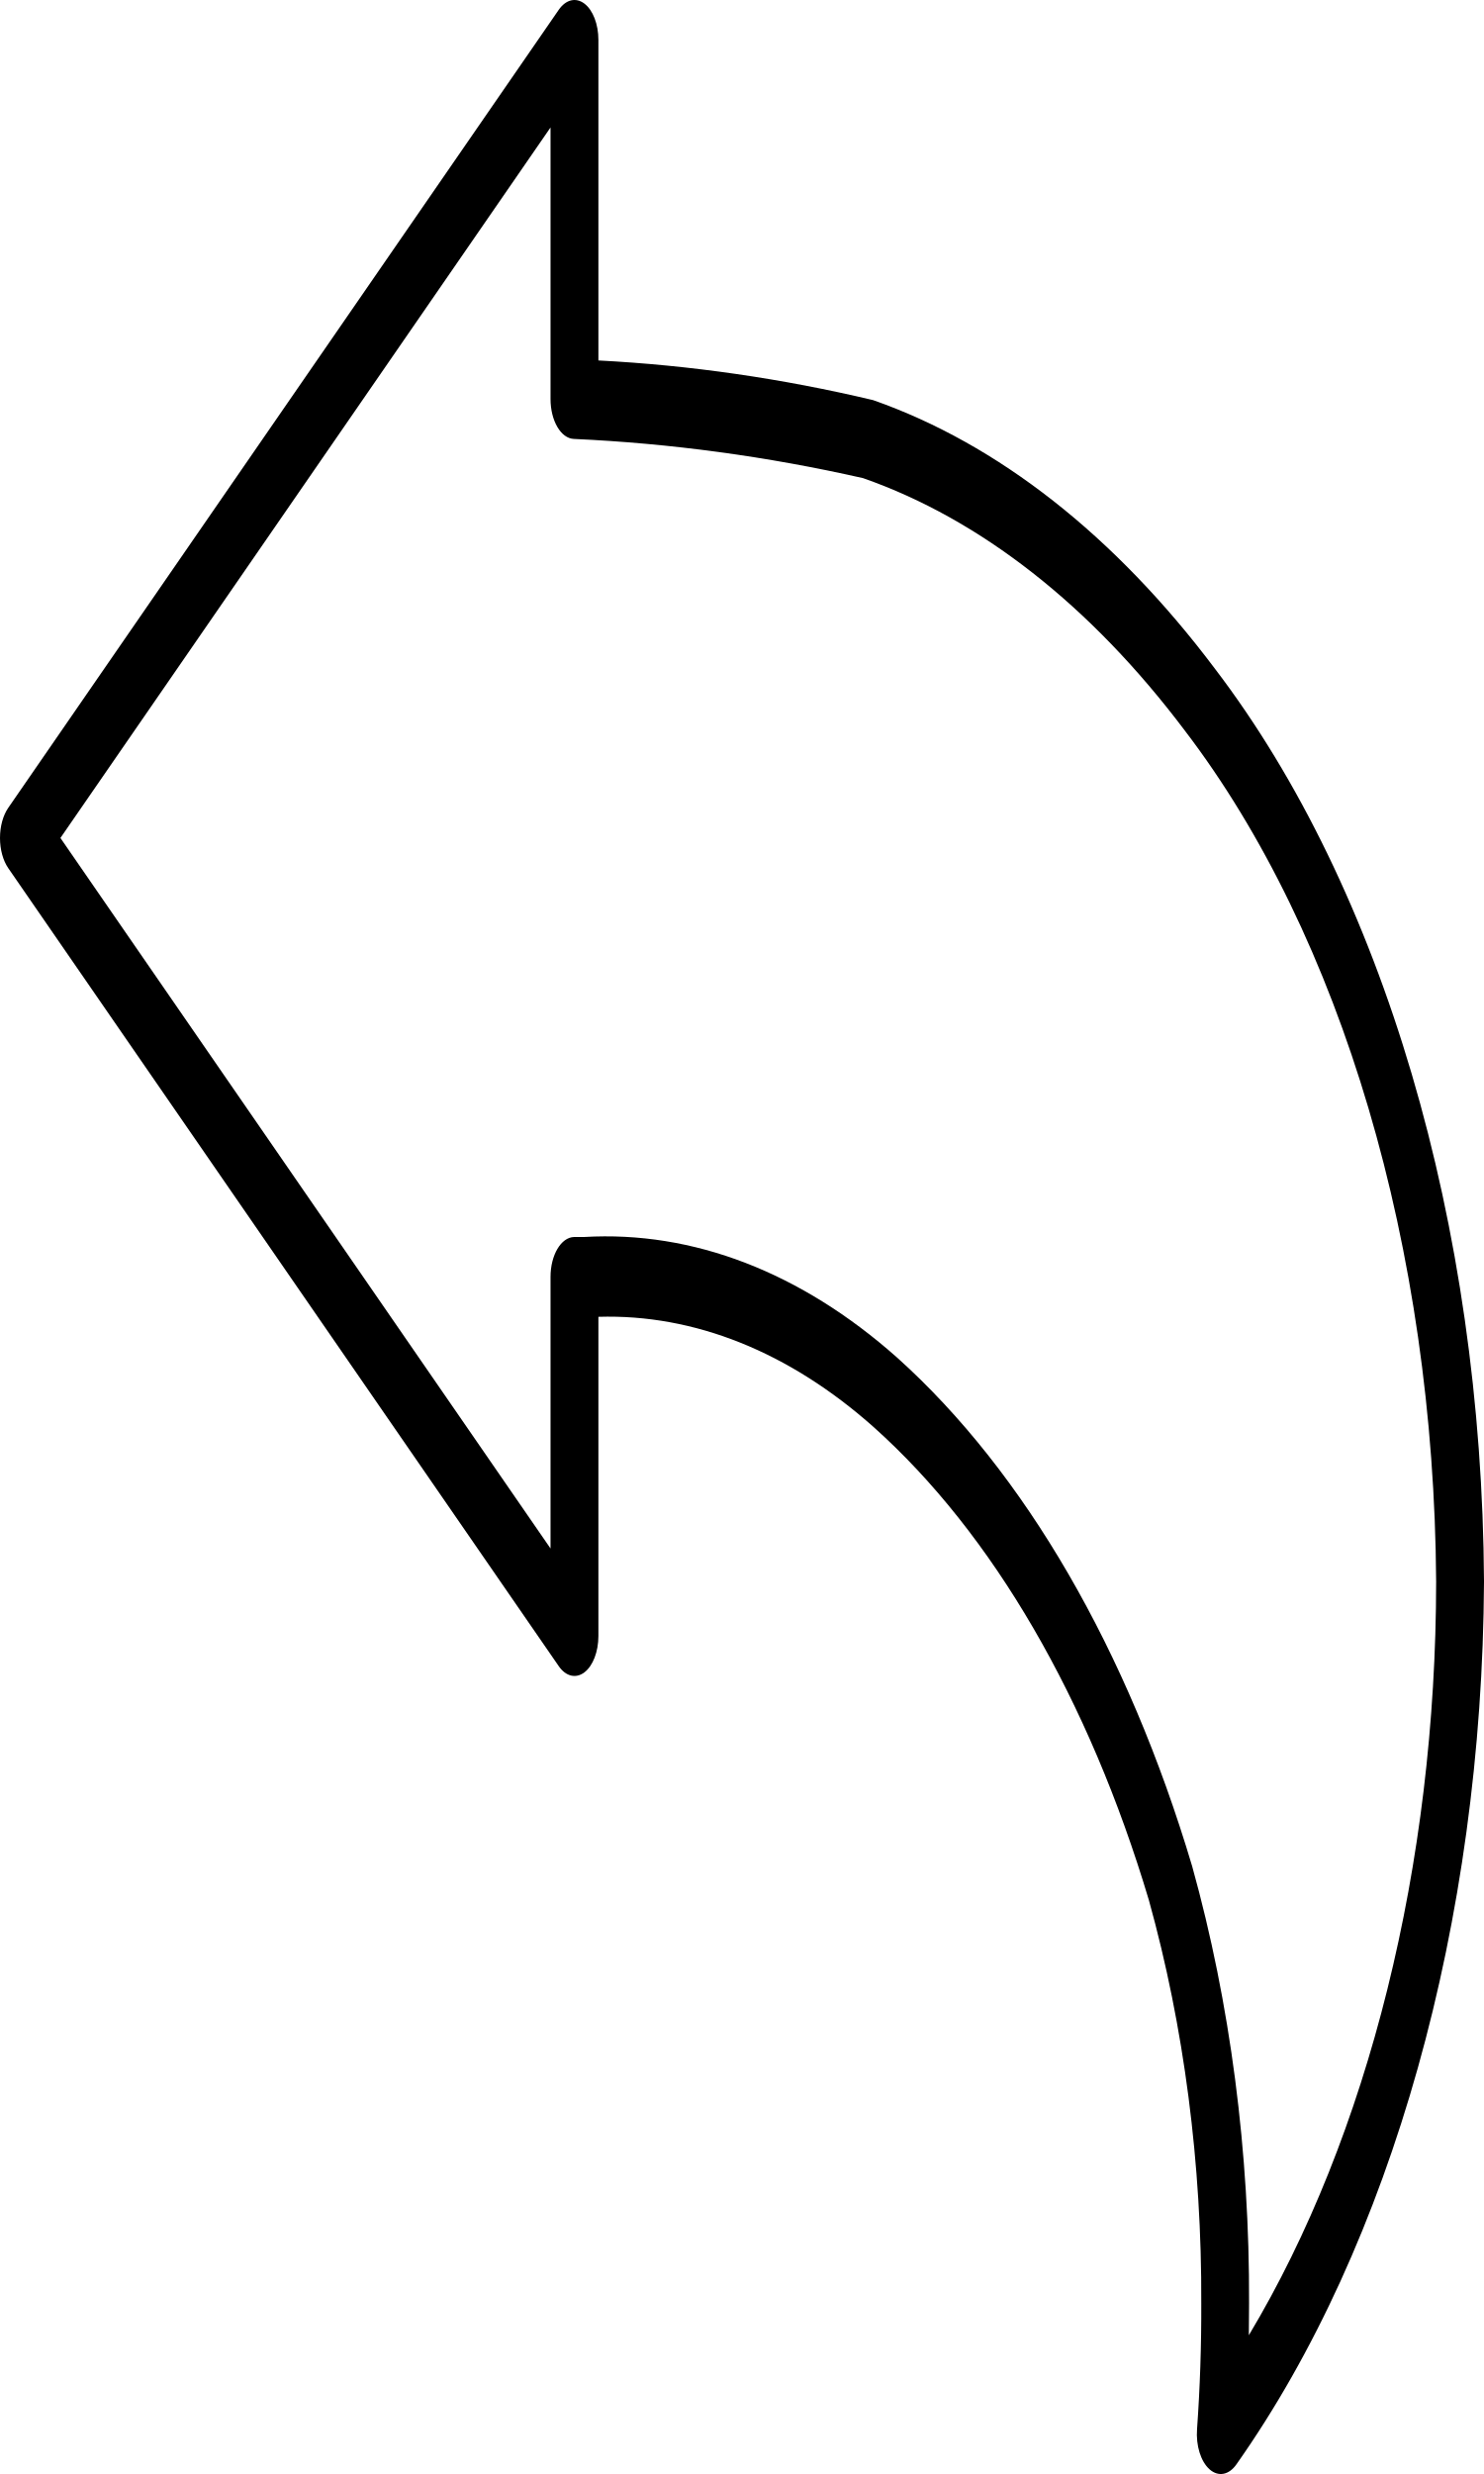
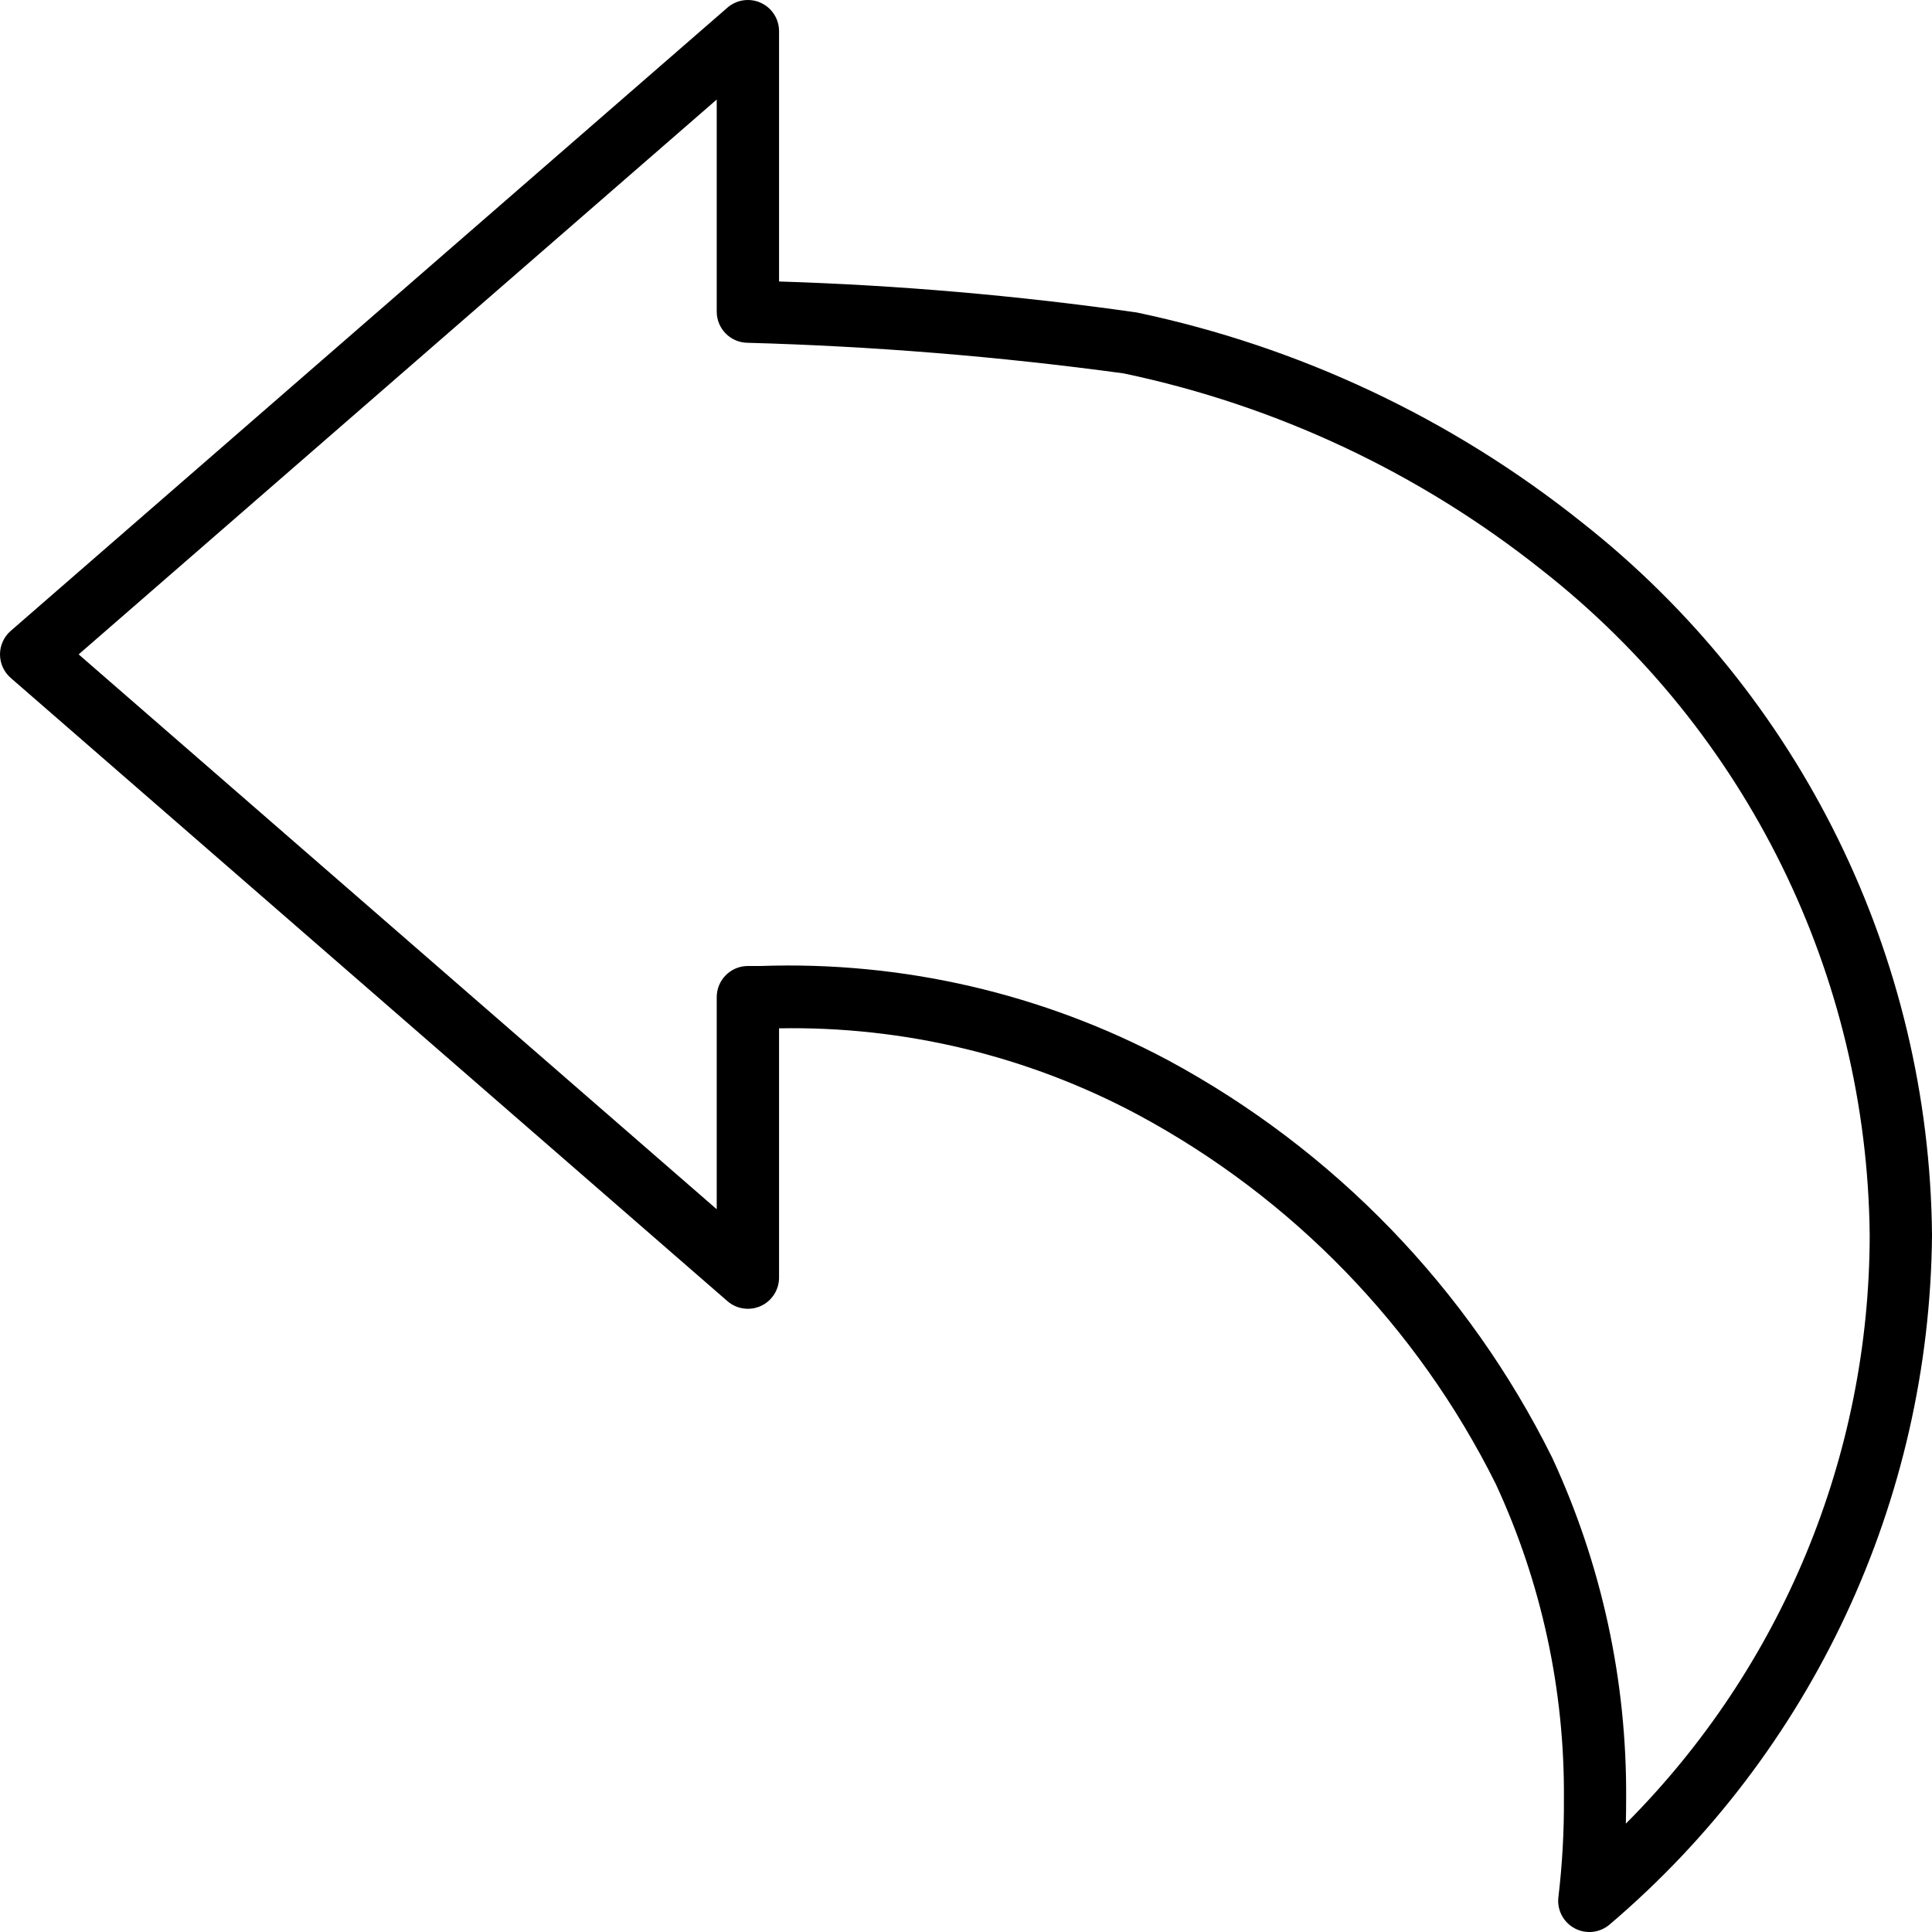
- <svg xmlns="http://www.w3.org/2000/svg" height="80pt" viewBox="0 0 496 496" preserveAspectRatio="none" width="48pt">
+ <svg xmlns="http://www.w3.org/2000/svg" viewBox="0 0 496 496" preserveAspectRatio="none">
  <path d="m406.027 134.035c-33.344-26.613-72.457-45.043-114.207-53.816-30.438-4.34-61.09-6.996-91.816-7.953v-64.266c0-3.133-1.828-5.98-4.68-7.277-2.855-1.301-6.203-.816-8.57 1.238l-184 160c-1.746 1.52-2.754 3.723-2.754 6.039 0 2.32 1.008 4.523 2.754 6.043l184 160c2.367 2.055 5.715 2.539 8.57 1.238 2.852-1.297 4.68-4.145 4.68-7.281v-64c32.062-.582 63.746 7.031 92.039 22.129 39.727 21.344 71.855 54.484 91.961 94.848 11.73 25.309 17.707 52.906 17.496 80.801.055 8.434-.414 16.859-1.41 25.234-.41 3.285 1.246 6.484 4.172 8.047 2.922 1.562 6.5 1.16 9.008-1.008 51.945-44.195 82.133-108.77 82.734-176.969-.664-71.508-33.766-138.844-89.977-183.047zm11.375 334.145c.051-2.082.074-4.215.074-6.402.211-30.246-6.277-60.164-19.008-87.598-21.535-43.379-55.988-79.016-98.617-102-32.148-17.129-68.246-25.469-104.648-24.18h-3.312c-4.375.062-7.887 3.629-7.887 8v54.449l-163.809-142.449 163.809-142.445v54.445c0 4.348 3.465 7.898 7.809 8 32.332.883 64.598 3.504 96.648 7.859 39.305 8.25 76.133 25.582 107.543 50.613 52.422 41.191 83.32 103.945 84 170.609-.059 56.664-22.566 110.996-62.602 151.098zm0 0" />
</svg>
